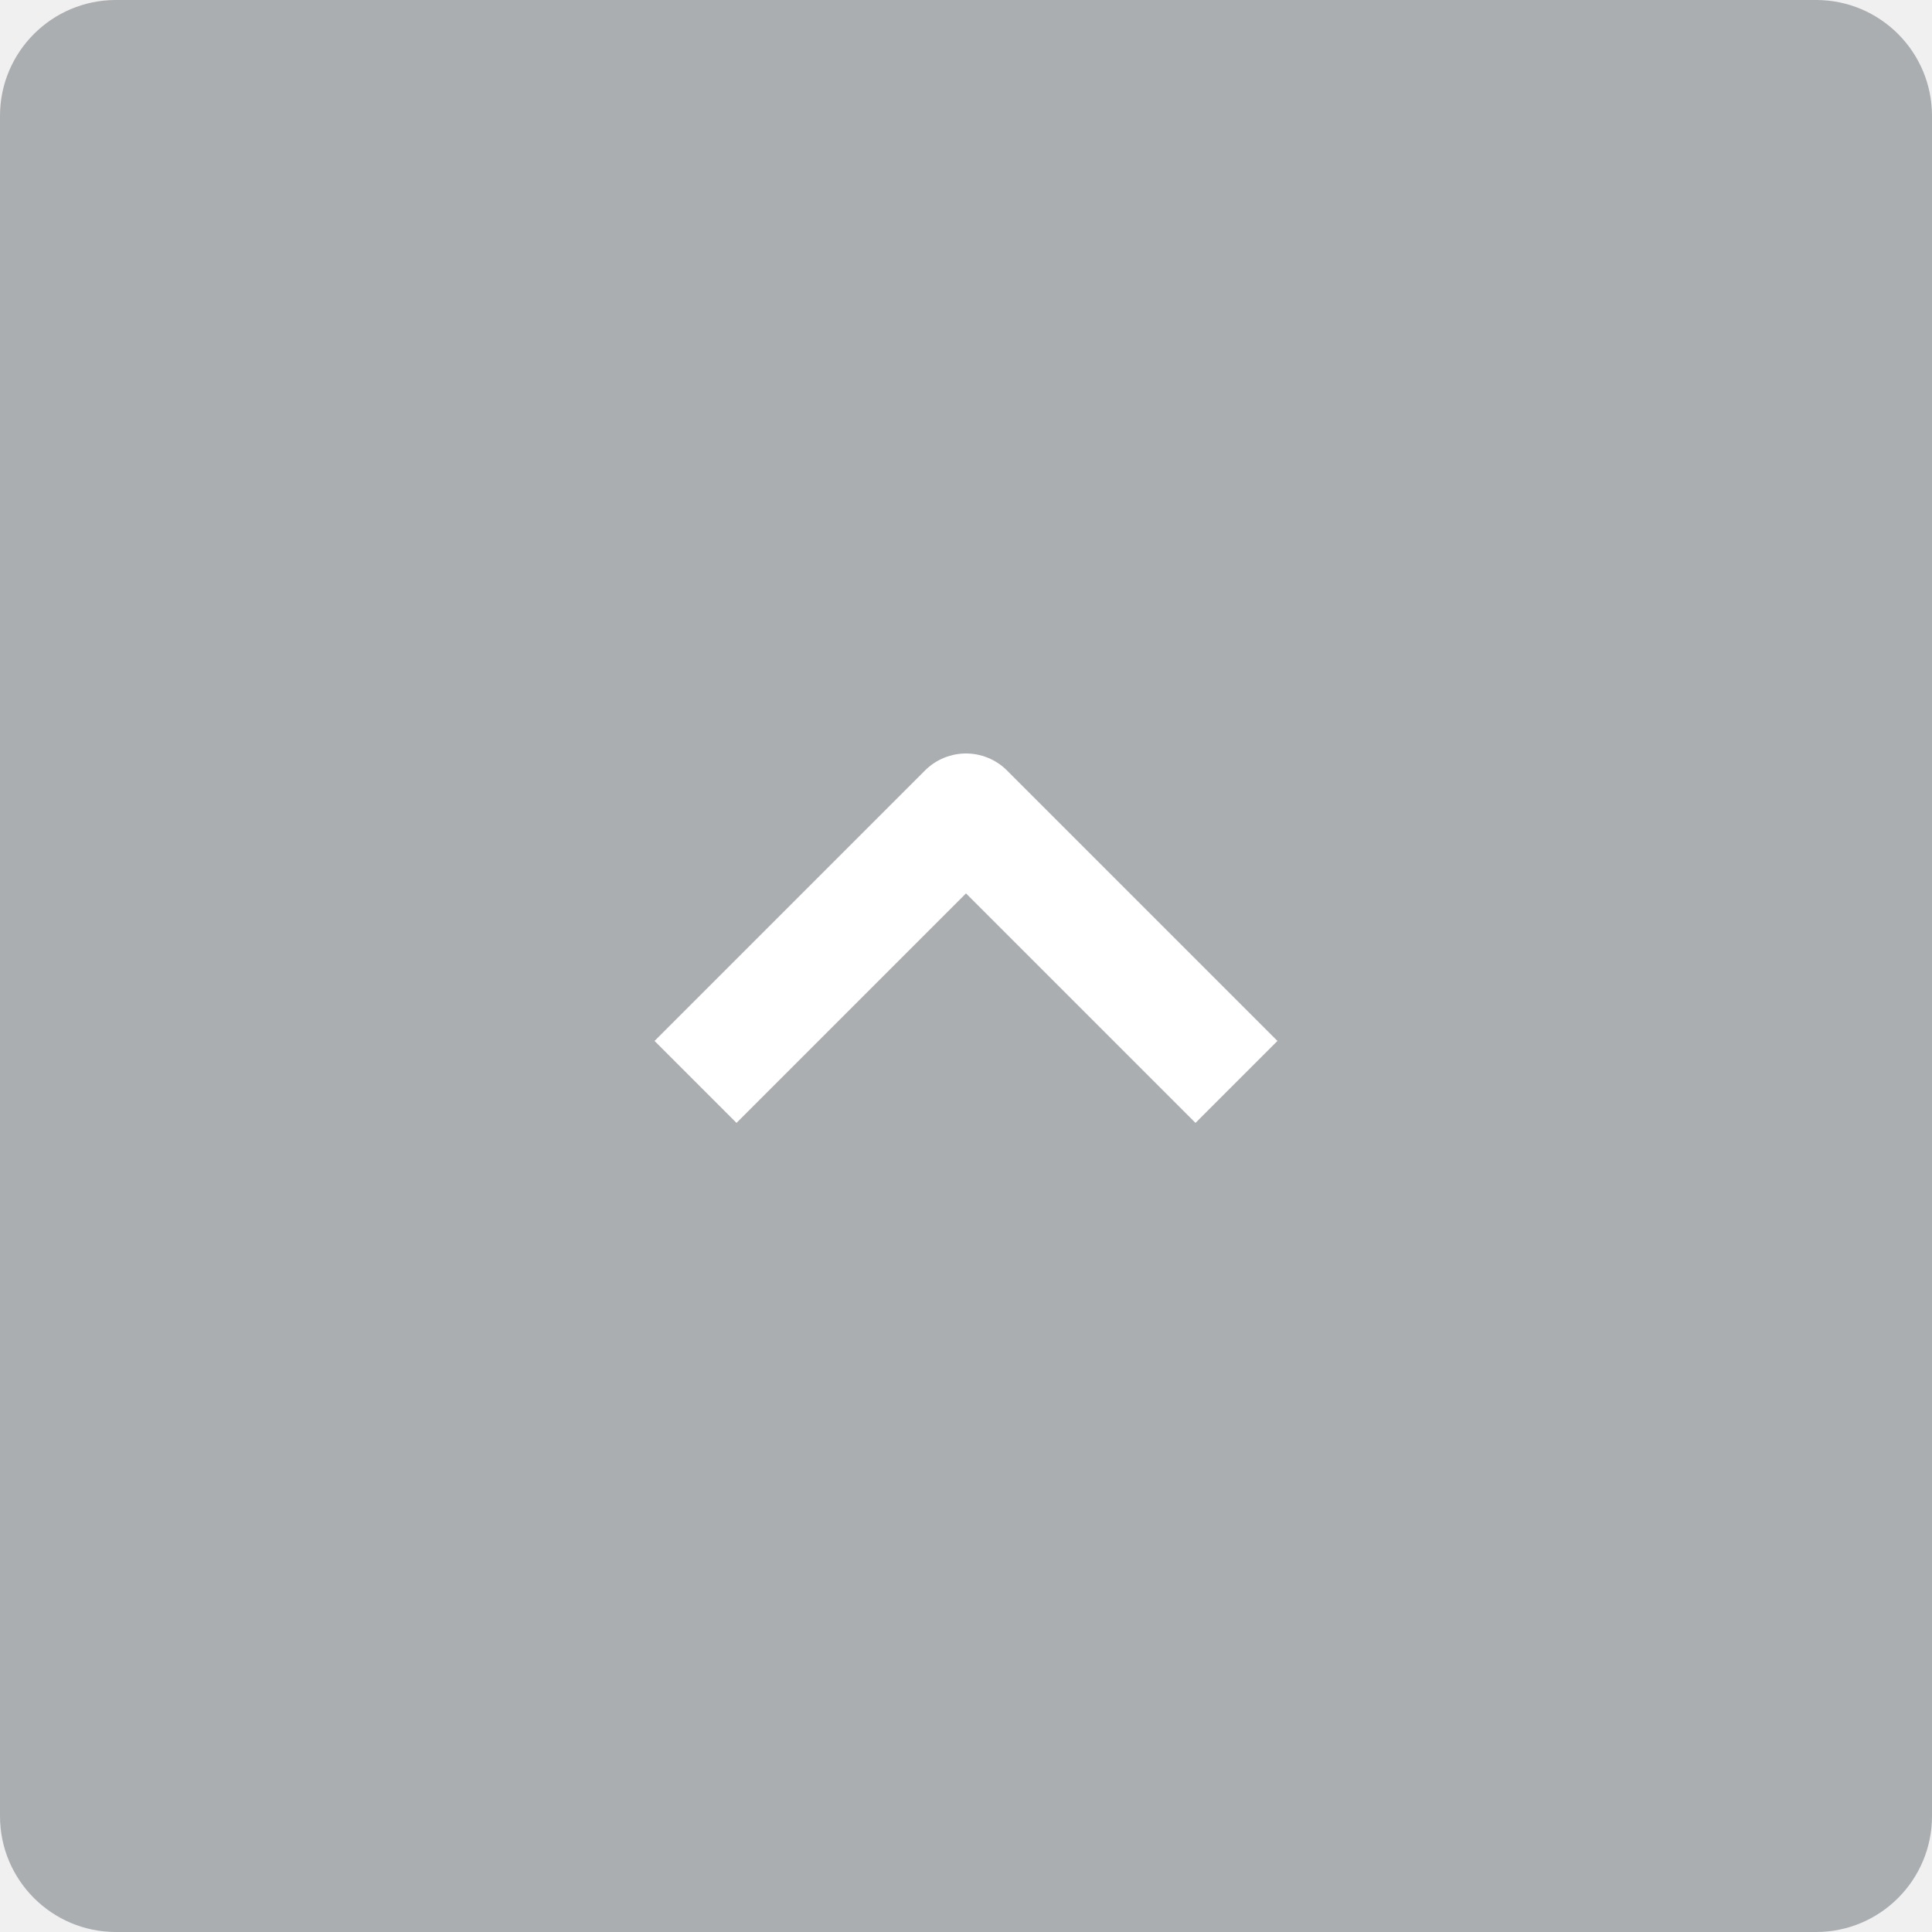
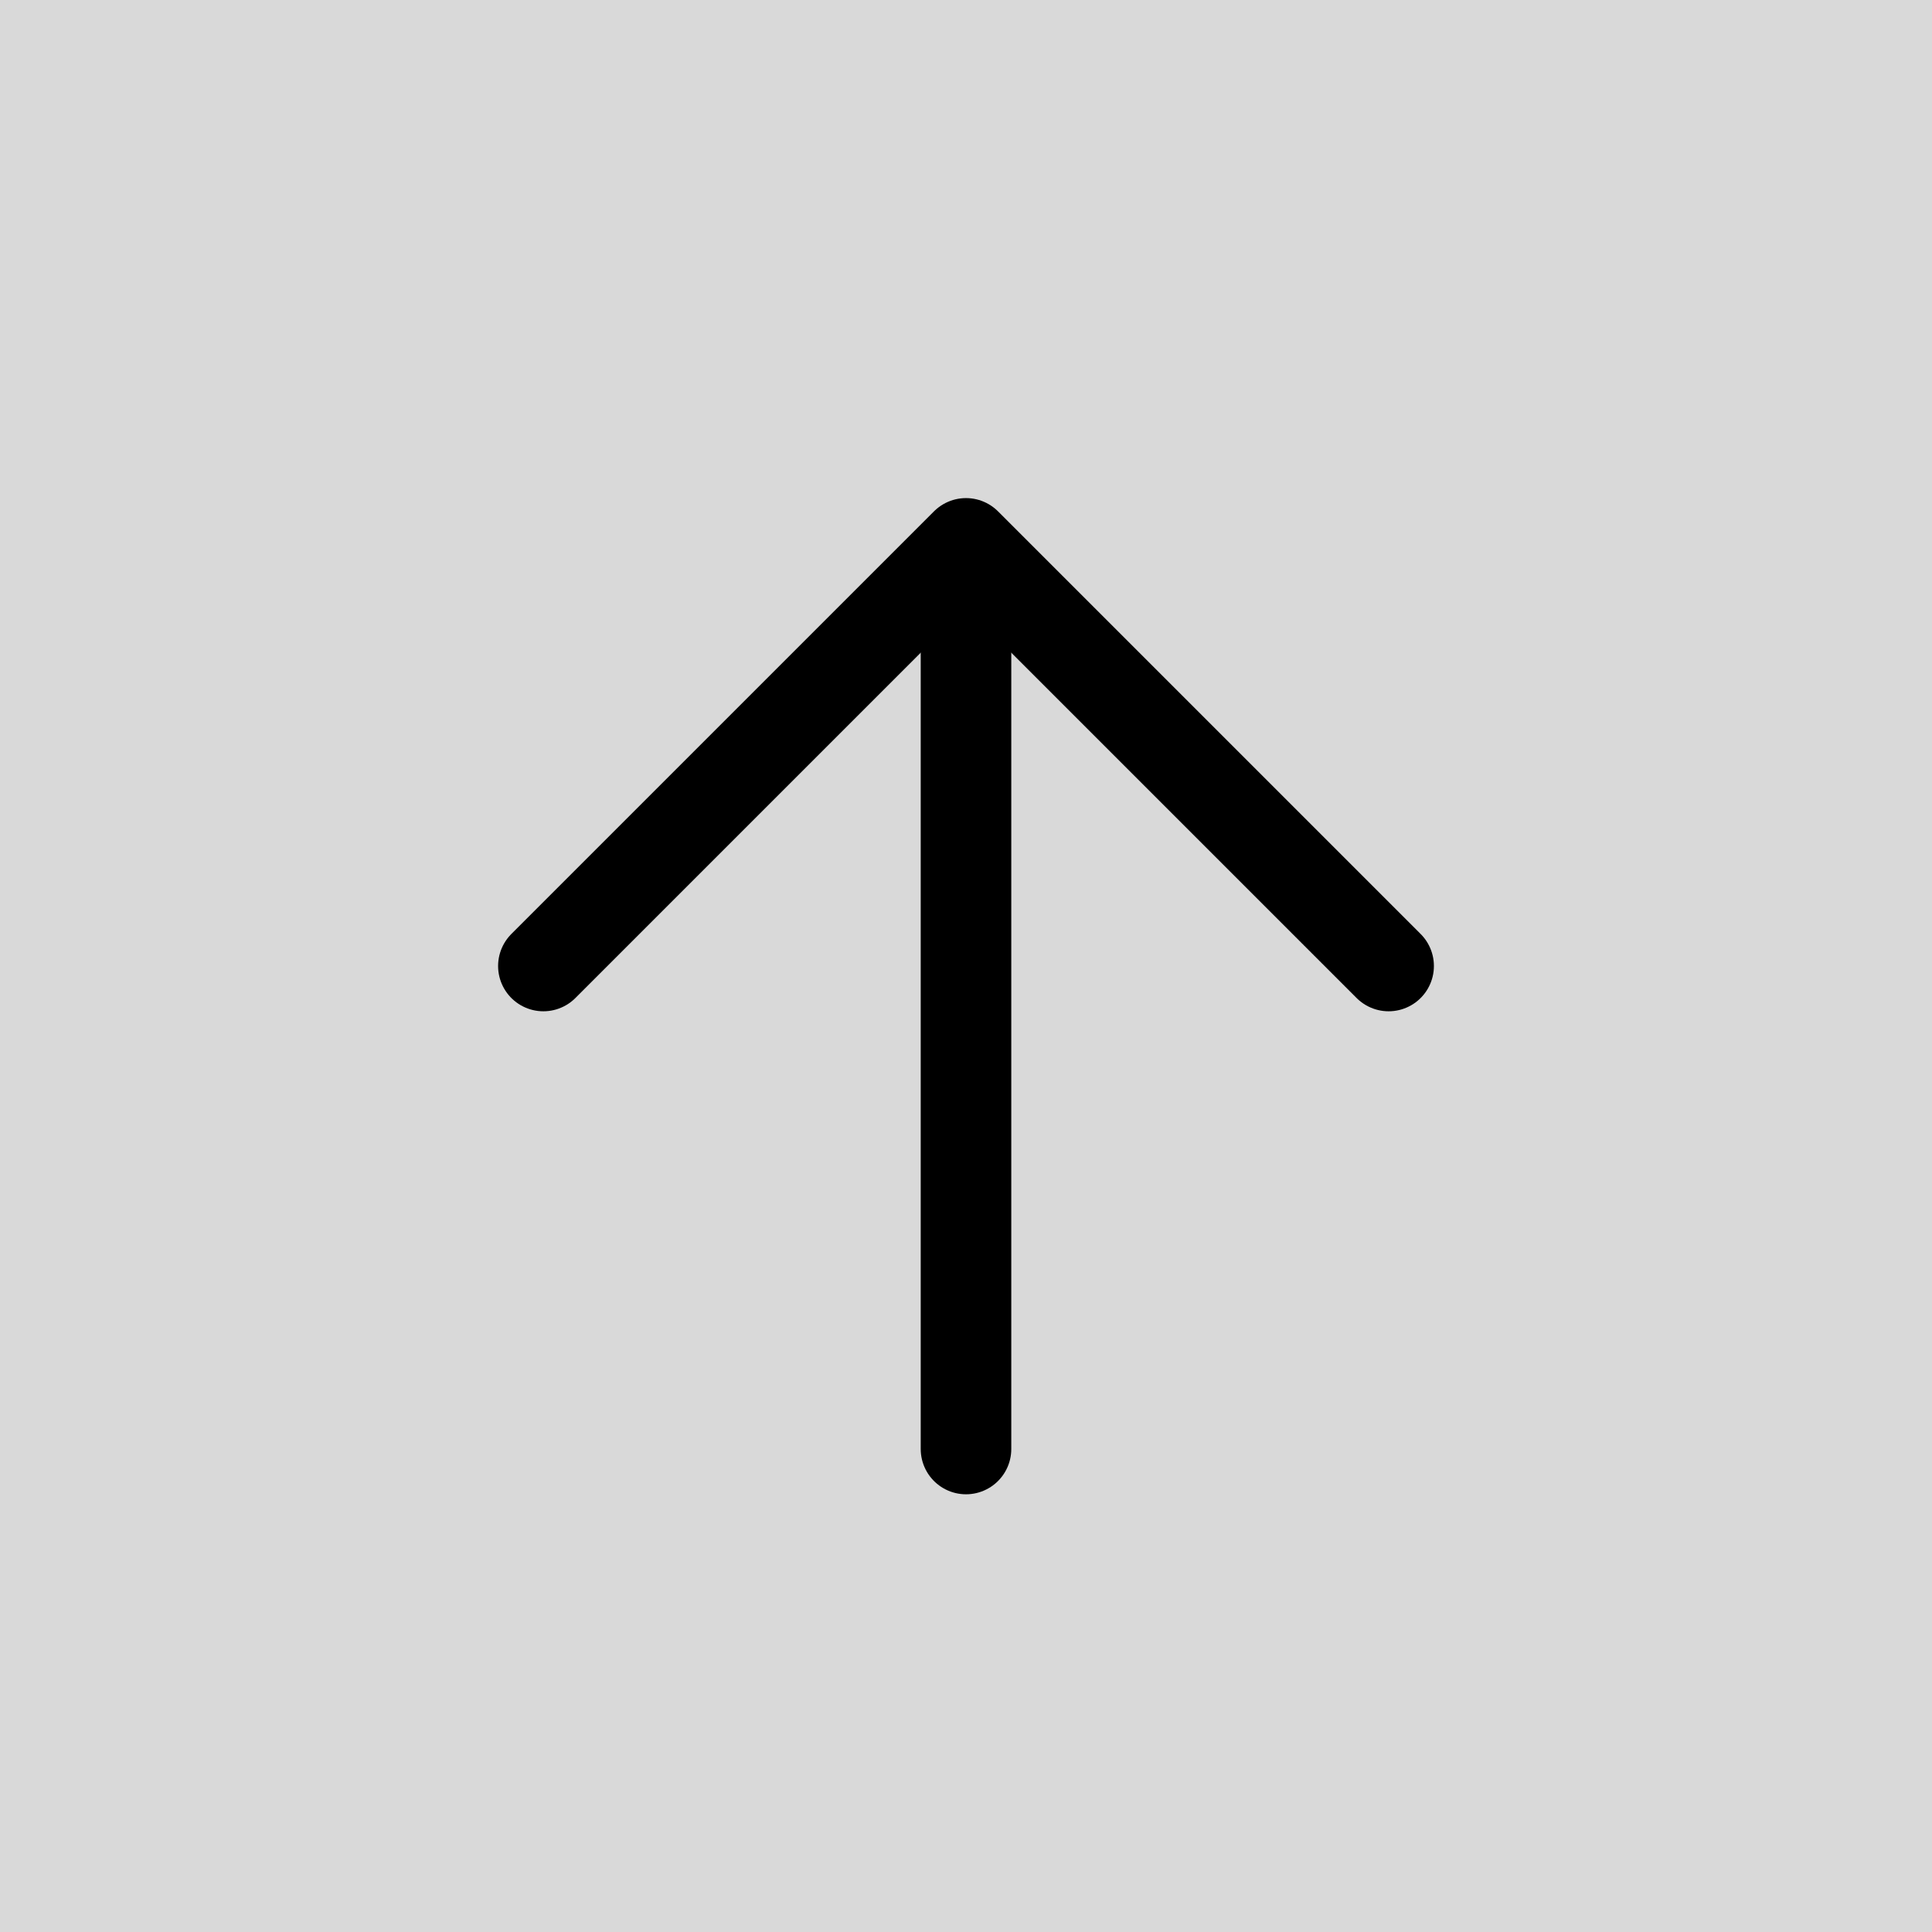
- <svg xmlns="http://www.w3.org/2000/svg" width="50" height="50" fill="none">
-   <rect width="50" height="50" rx="3" fill="#AAAEB1" />
-   <path d="M18 28l7-7 7 7" stroke="#fff" stroke-width="3" stroke-linejoin="round" />
+ <svg xmlns="http://www.w3.org/2000/svg" width="64" height="64" viewBox="0 0 64 64" fill="none">
+   <rect width="64" height="64" fill="#D9D9D9" />
+   <path d="M32 48V20" stroke="black" stroke-width="3" stroke-linecap="round" stroke-linejoin="round" />
+   <path d="M18 32L32 18L46 32" stroke="black" stroke-width="3" stroke-linecap="round" stroke-linejoin="round" />
</svg>
